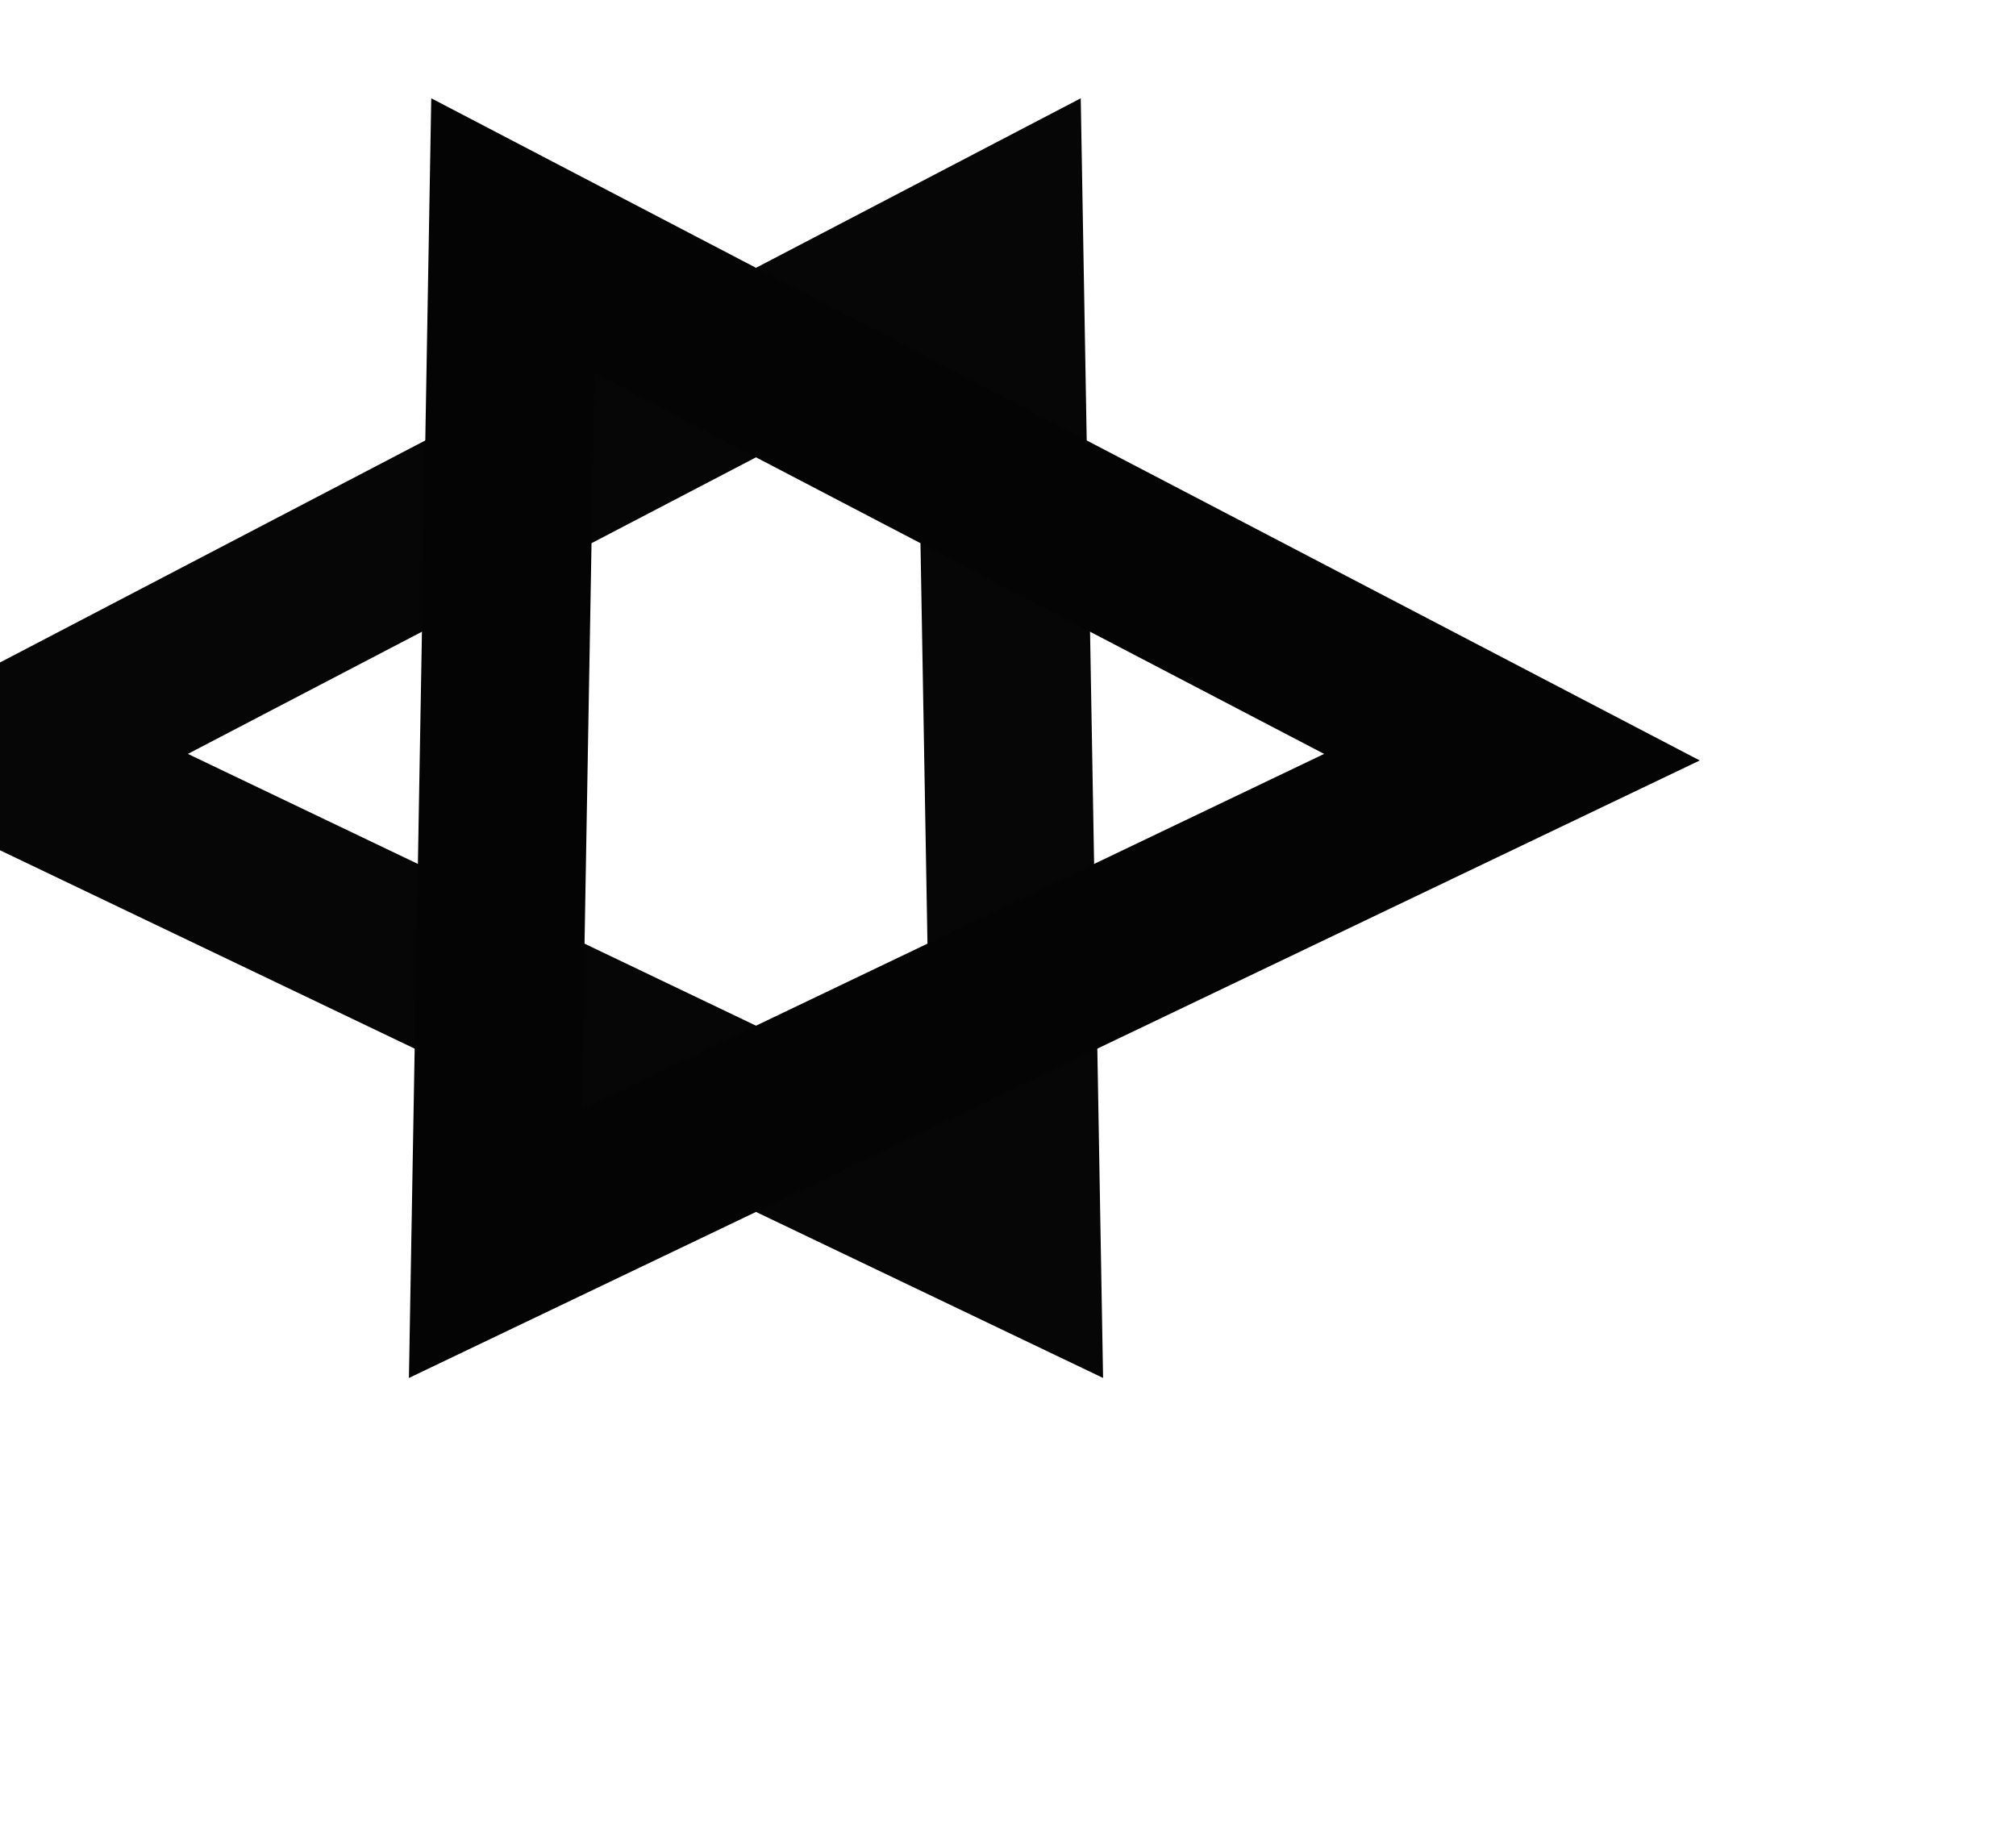
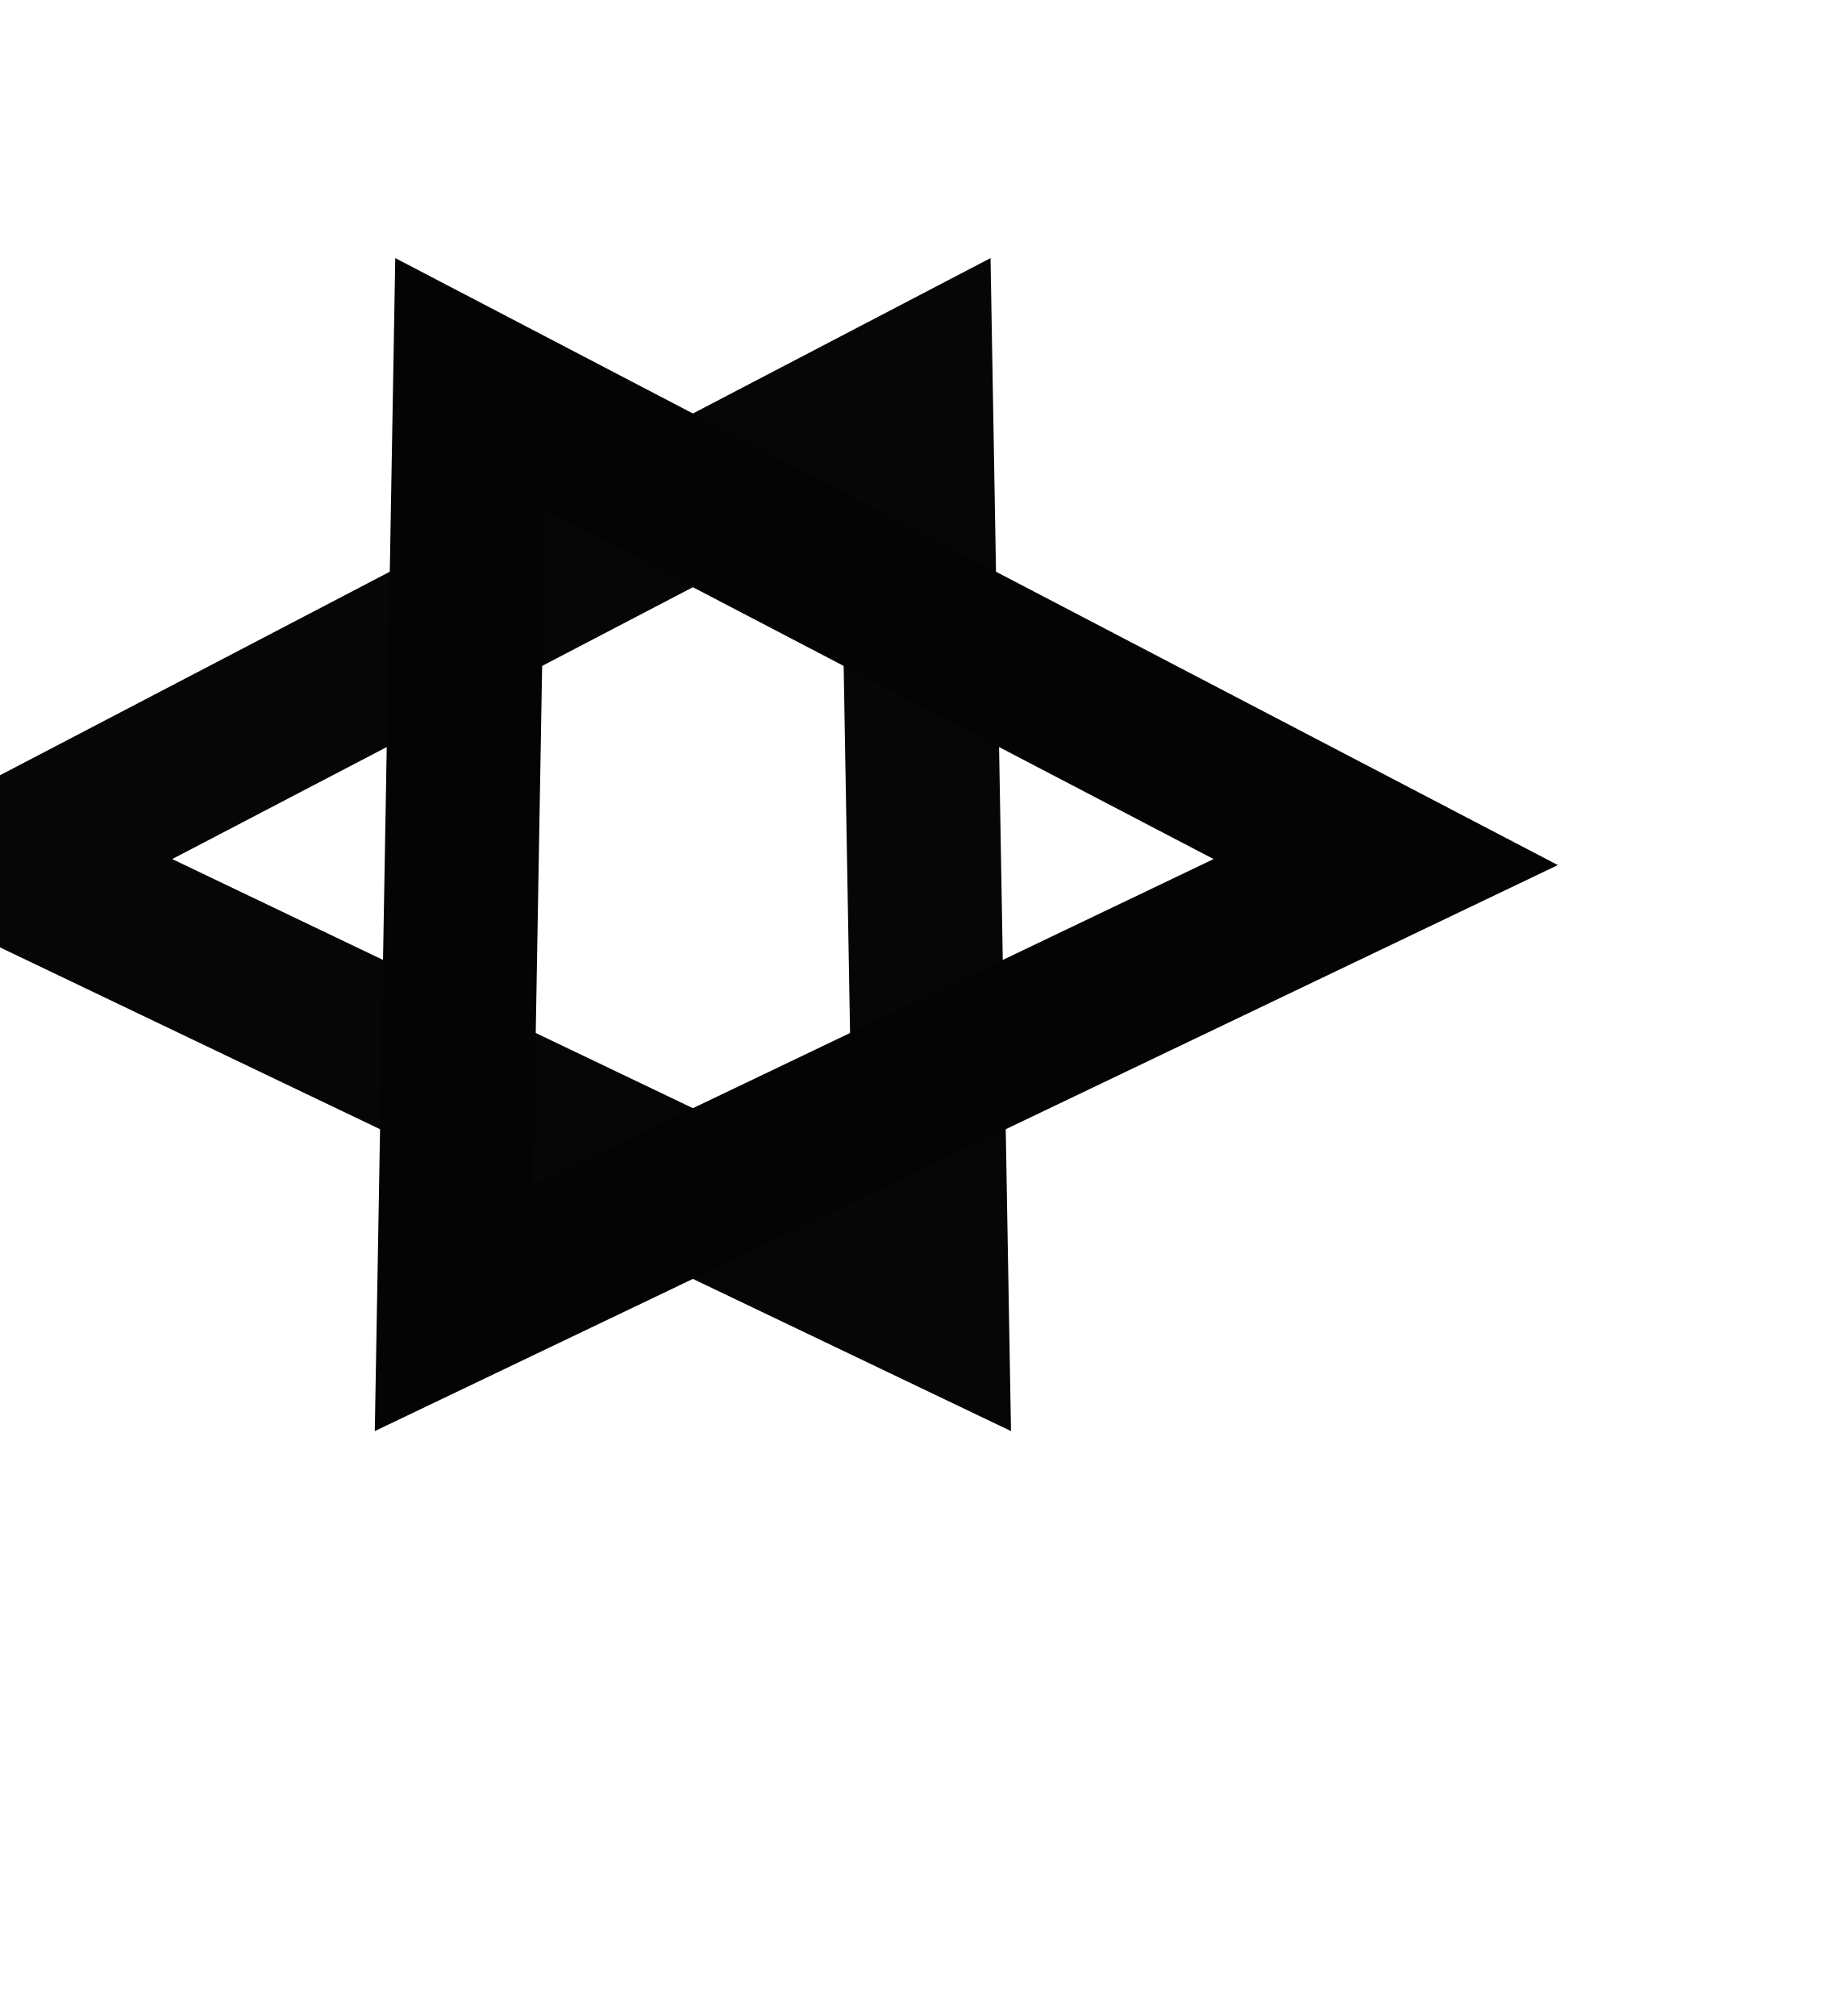
- <svg xmlns="http://www.w3.org/2000/svg" width="11px" height="10px" viewBox="0 0 12 10" version="1.1">
+ <svg xmlns="http://www.w3.org/2000/svg" xmlns:xlink="http://www.w3.org/1999/xlink" width="11px" height="12px" viewBox="0 0 12 10" version="1.1">
  <defs />
+   <path d="M10 10 V 120 L 10 120" stroke="none" stroke-width="2" fill="none" id="theMotionPath" />
  <g id="Page-1" stroke="none" stroke-width="1" fill="none" fill-rule="evenodd">
    <g id="Group-9" transform="translate(-1, 0)">
      <polygon id="Triangle" stroke="#060606" transform="translate(4, 4) rotate(269) translate(-4, -4) " points="4 1 7 7 1 7" />
      <polygon id="Triangle" stroke="#050404" transform="translate(7, 4) rotate(91) translate(-7, -4) " points="7 1 10 7 4 7" />
-       <animateTransform attributeName="transform" attributeType="XML" type="rotate" from="0 4 4" to="360 4 4" dur="10s" repeatCount="indefinite" />
+       <animateTransform attributeName="transform" attributeType="XML" type="rotate" from="0 6 4" to="360 6 4" dur="4s" repeatCount="indefinite" />
+       <animateMotion dur="20s" repeatCount="definite">
+         <mpath xlink:href="#theMotionPath" />
+       </animateMotion>
    </g>
  </g>
</svg>
